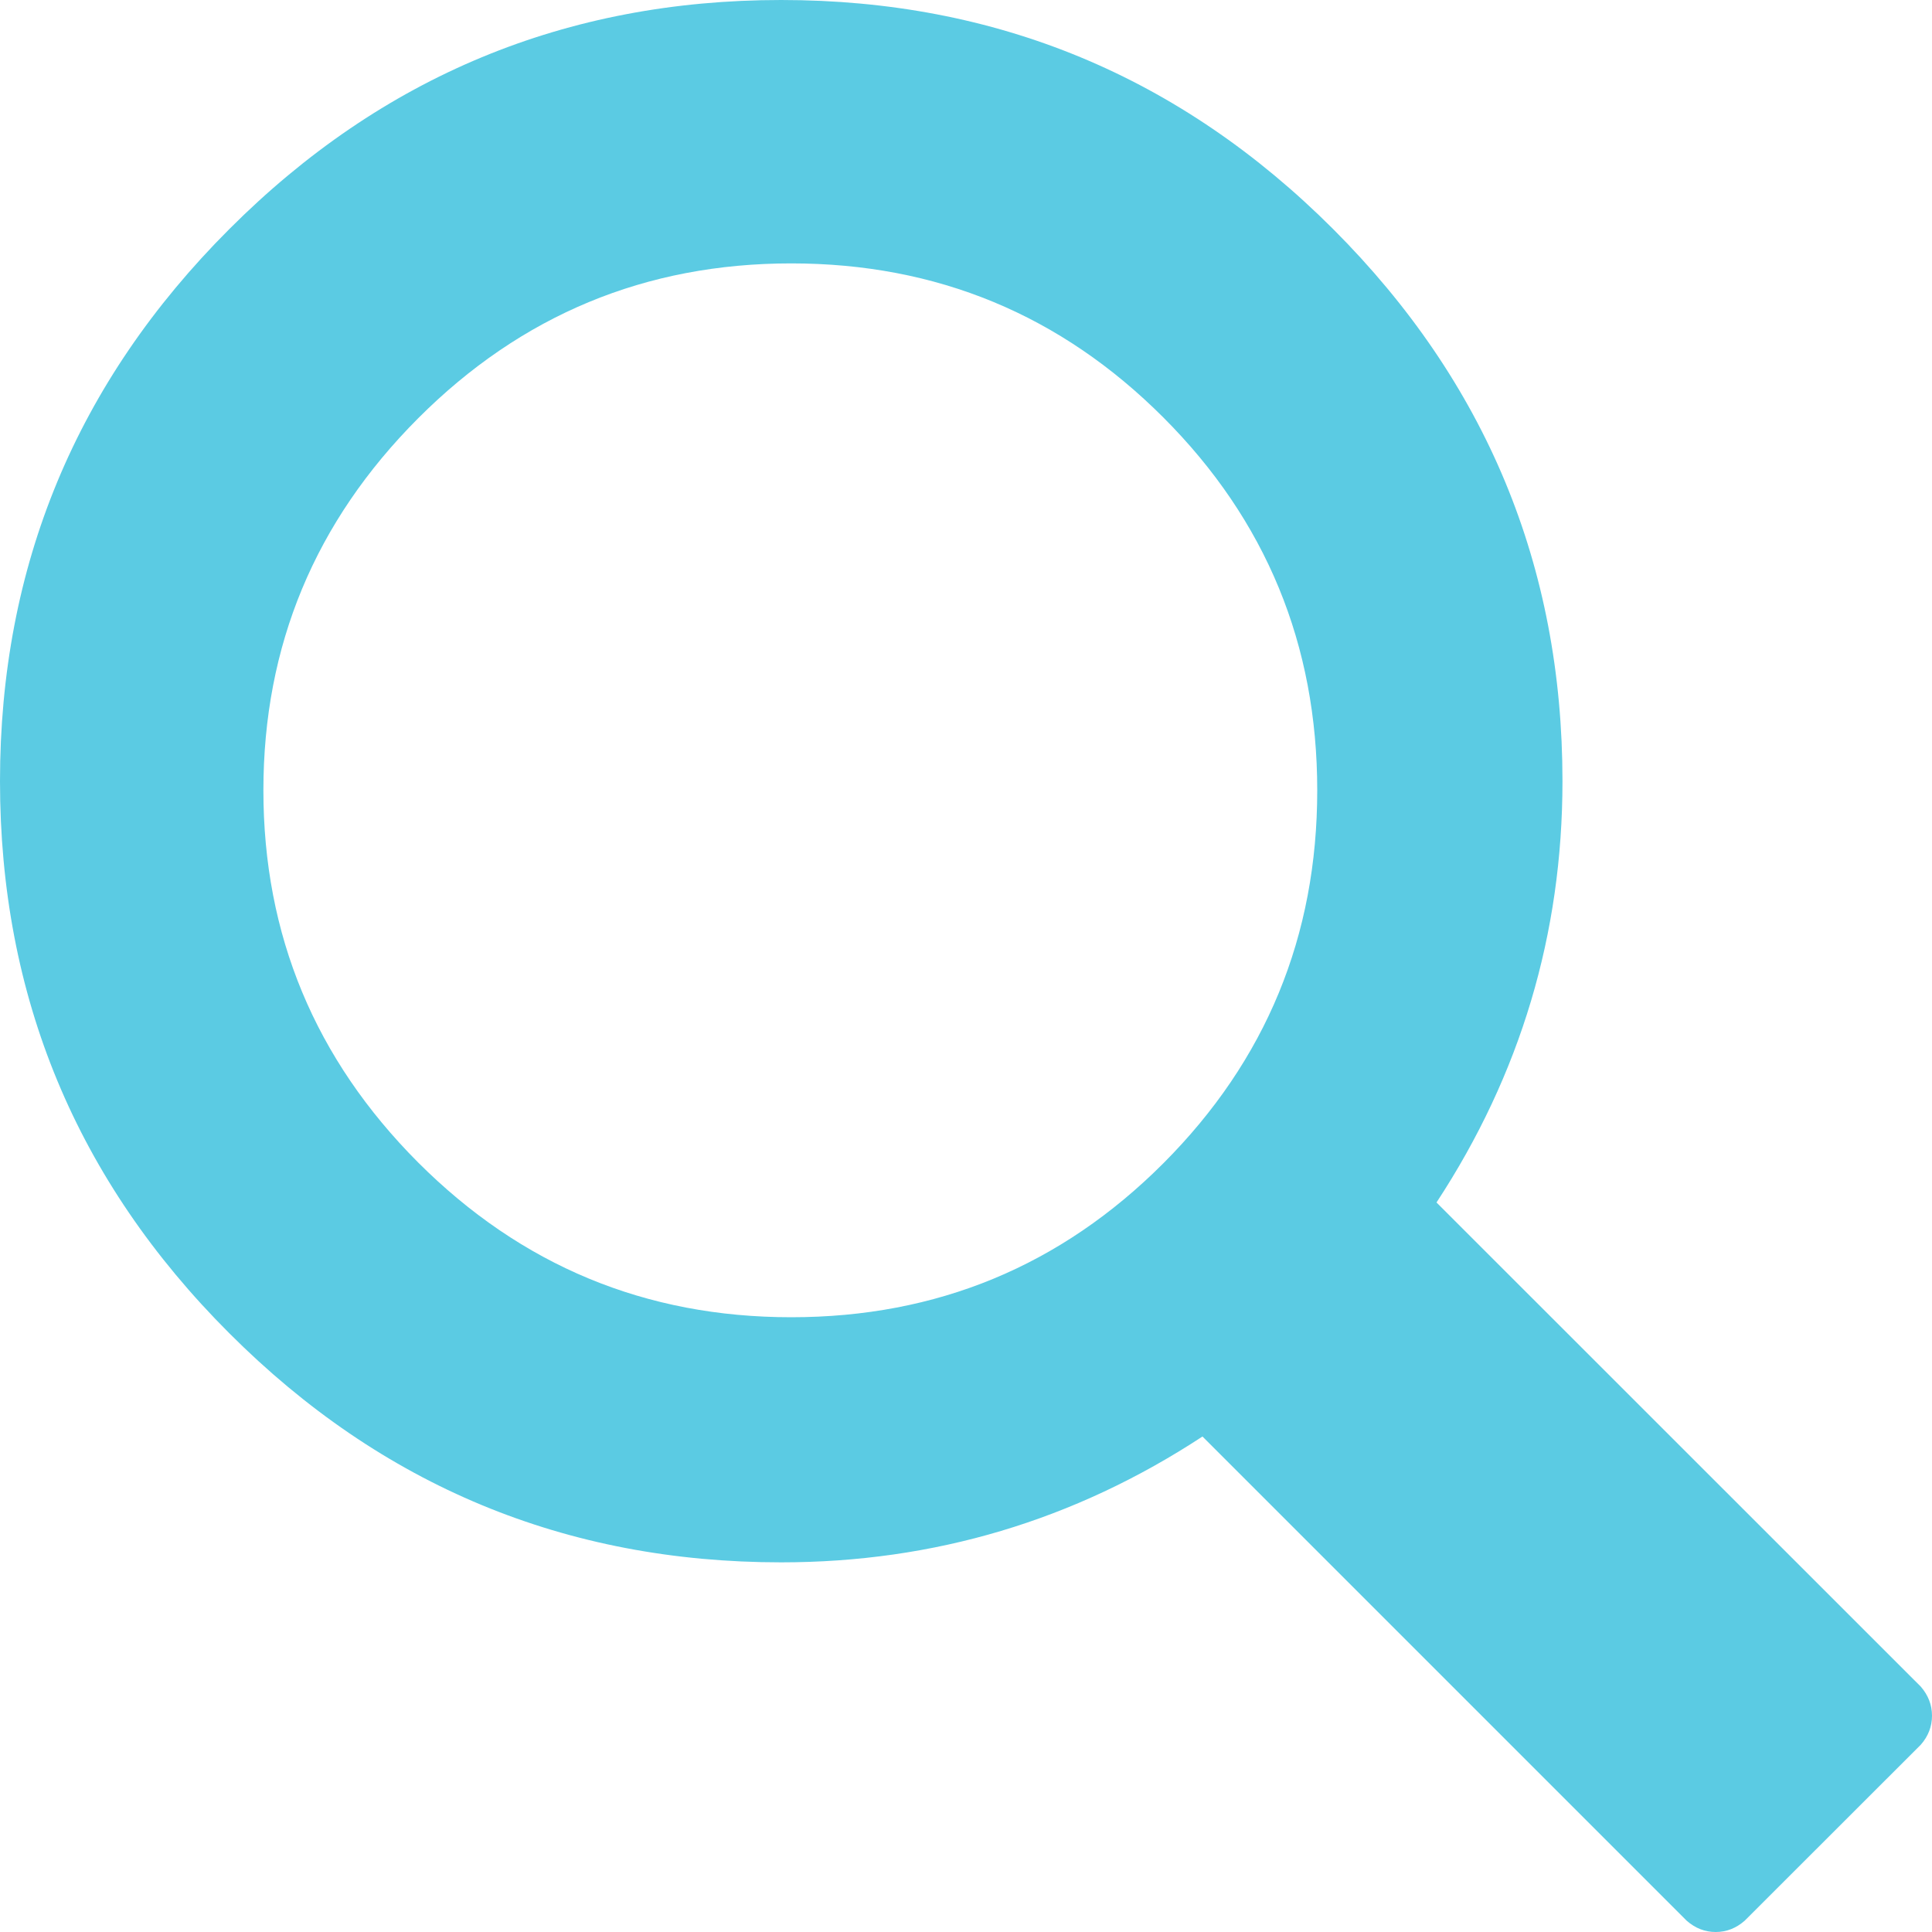
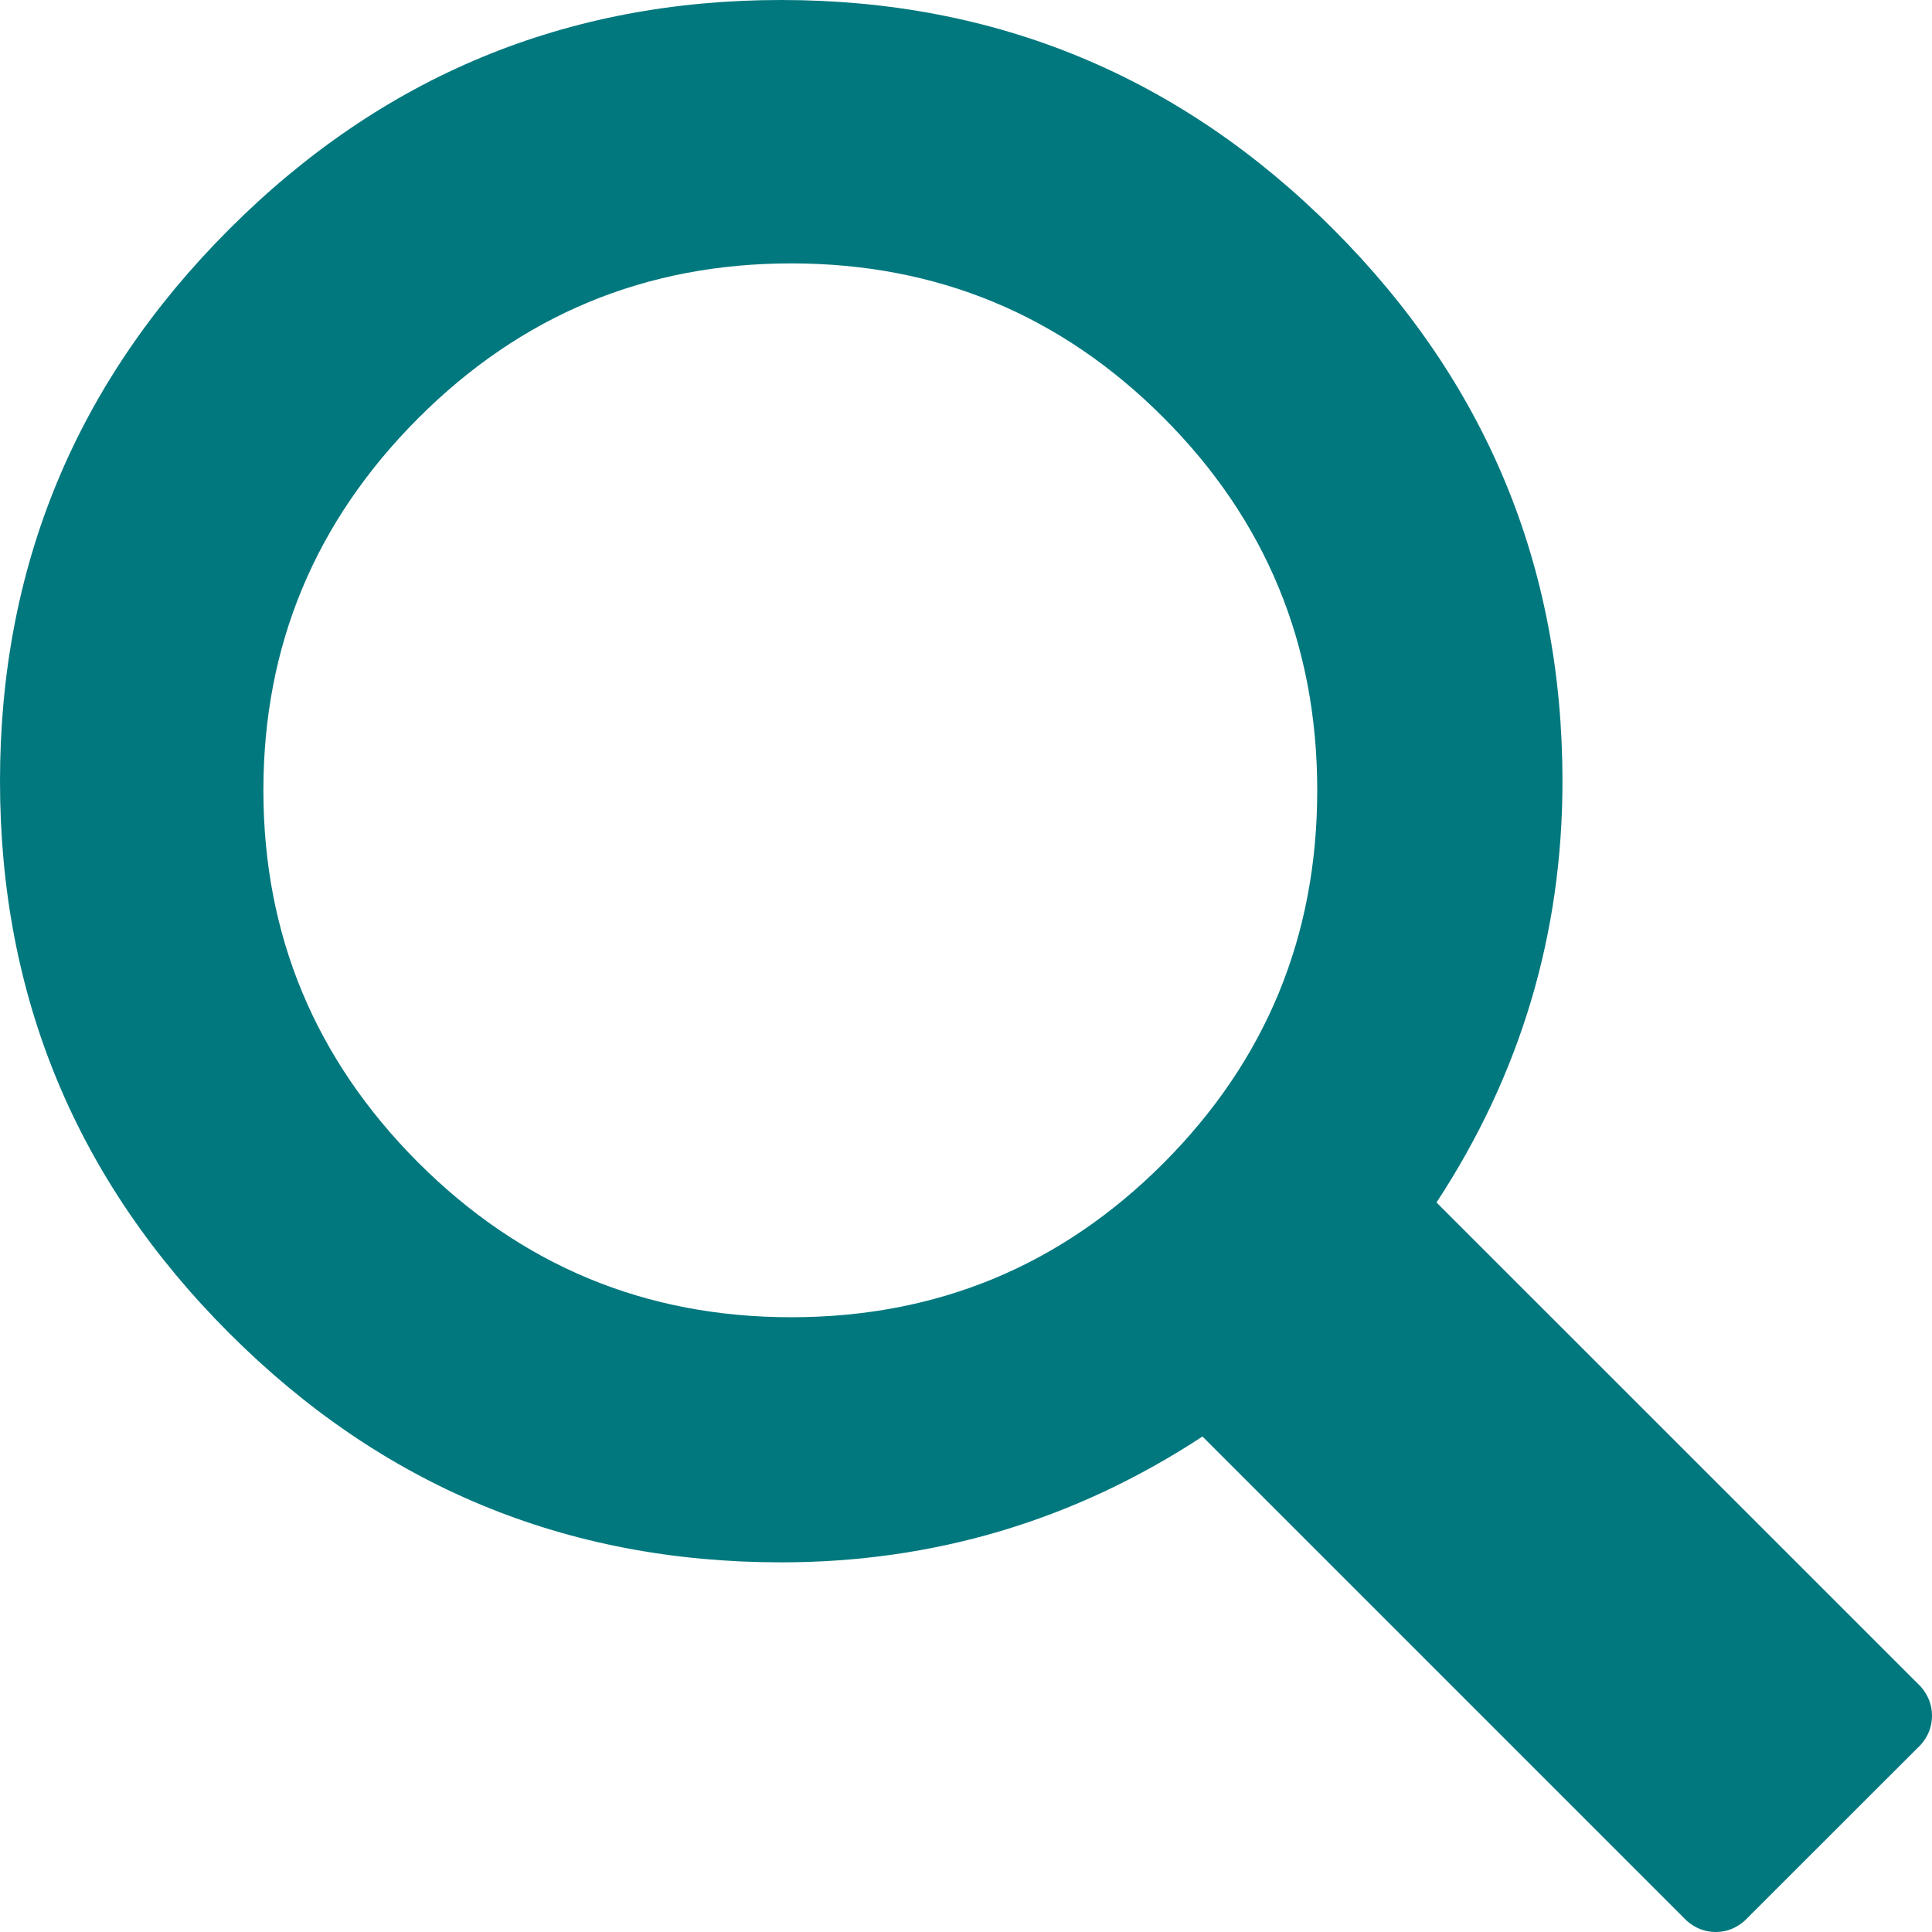
<svg xmlns="http://www.w3.org/2000/svg" width="15px" height="15px" viewBox="0 0 15 15" version="1.1">
  <defs />
  <g id="Symbols" stroke="none" stroke-width="1" fill="none" fill-rule="evenodd">
-     <g id="Mobile---Header" transform="translate(-247, -37)" fill="#5BCBE3">
+     <g id="Mobile---Header" transform="translate(-247, -37)" fill="#00787E">
      <path d="M258.153,46.336 L261.913,50.095 C261.971,50.162 262,50.237 262,50.321 C262,50.404 261.971,50.48 261.913,50.546 L260.546,51.912 C260.479,51.971 260.404,52 260.321,52 C260.237,52 260.162,51.971 260.095,51.912 L256.336,48.153 C255.342,48.805 254.251,49.13 253.065,49.13 C251.394,49.13 249.965,48.537 248.78,47.351 C247.593,46.165 247,44.736 247,43.065 C247,41.394 247.593,39.966 248.78,38.779 C249.965,37.593 251.394,37 253.065,37 C254.736,37 256.165,37.593 257.351,38.779 C258.537,39.966 259.131,41.394 259.131,43.065 C259.131,44.251 258.805,45.342 258.153,46.336 C258.153,46.336 258.805,45.342 258.153,46.336 L258.153,46.336 L258.153,46.336 Z M250.246,40.248 C249.446,41.05 249.045,42.012 249.045,43.136 C249.045,44.26 249.446,45.223 250.246,46.025 C251.047,46.826 252.012,47.227 253.143,47.227 C254.273,47.227 255.236,46.829 256.033,46.031 C256.829,45.233 257.227,44.269 257.227,43.136 C257.227,42.004 256.829,41.039 256.033,40.242 C255.236,39.444 254.273,39.045 253.143,39.045 C252.012,39.045 251.047,39.446 250.246,40.248 L250.246,40.248 Z" id="Fill-10" />
    </g>
  </g>
</svg>
